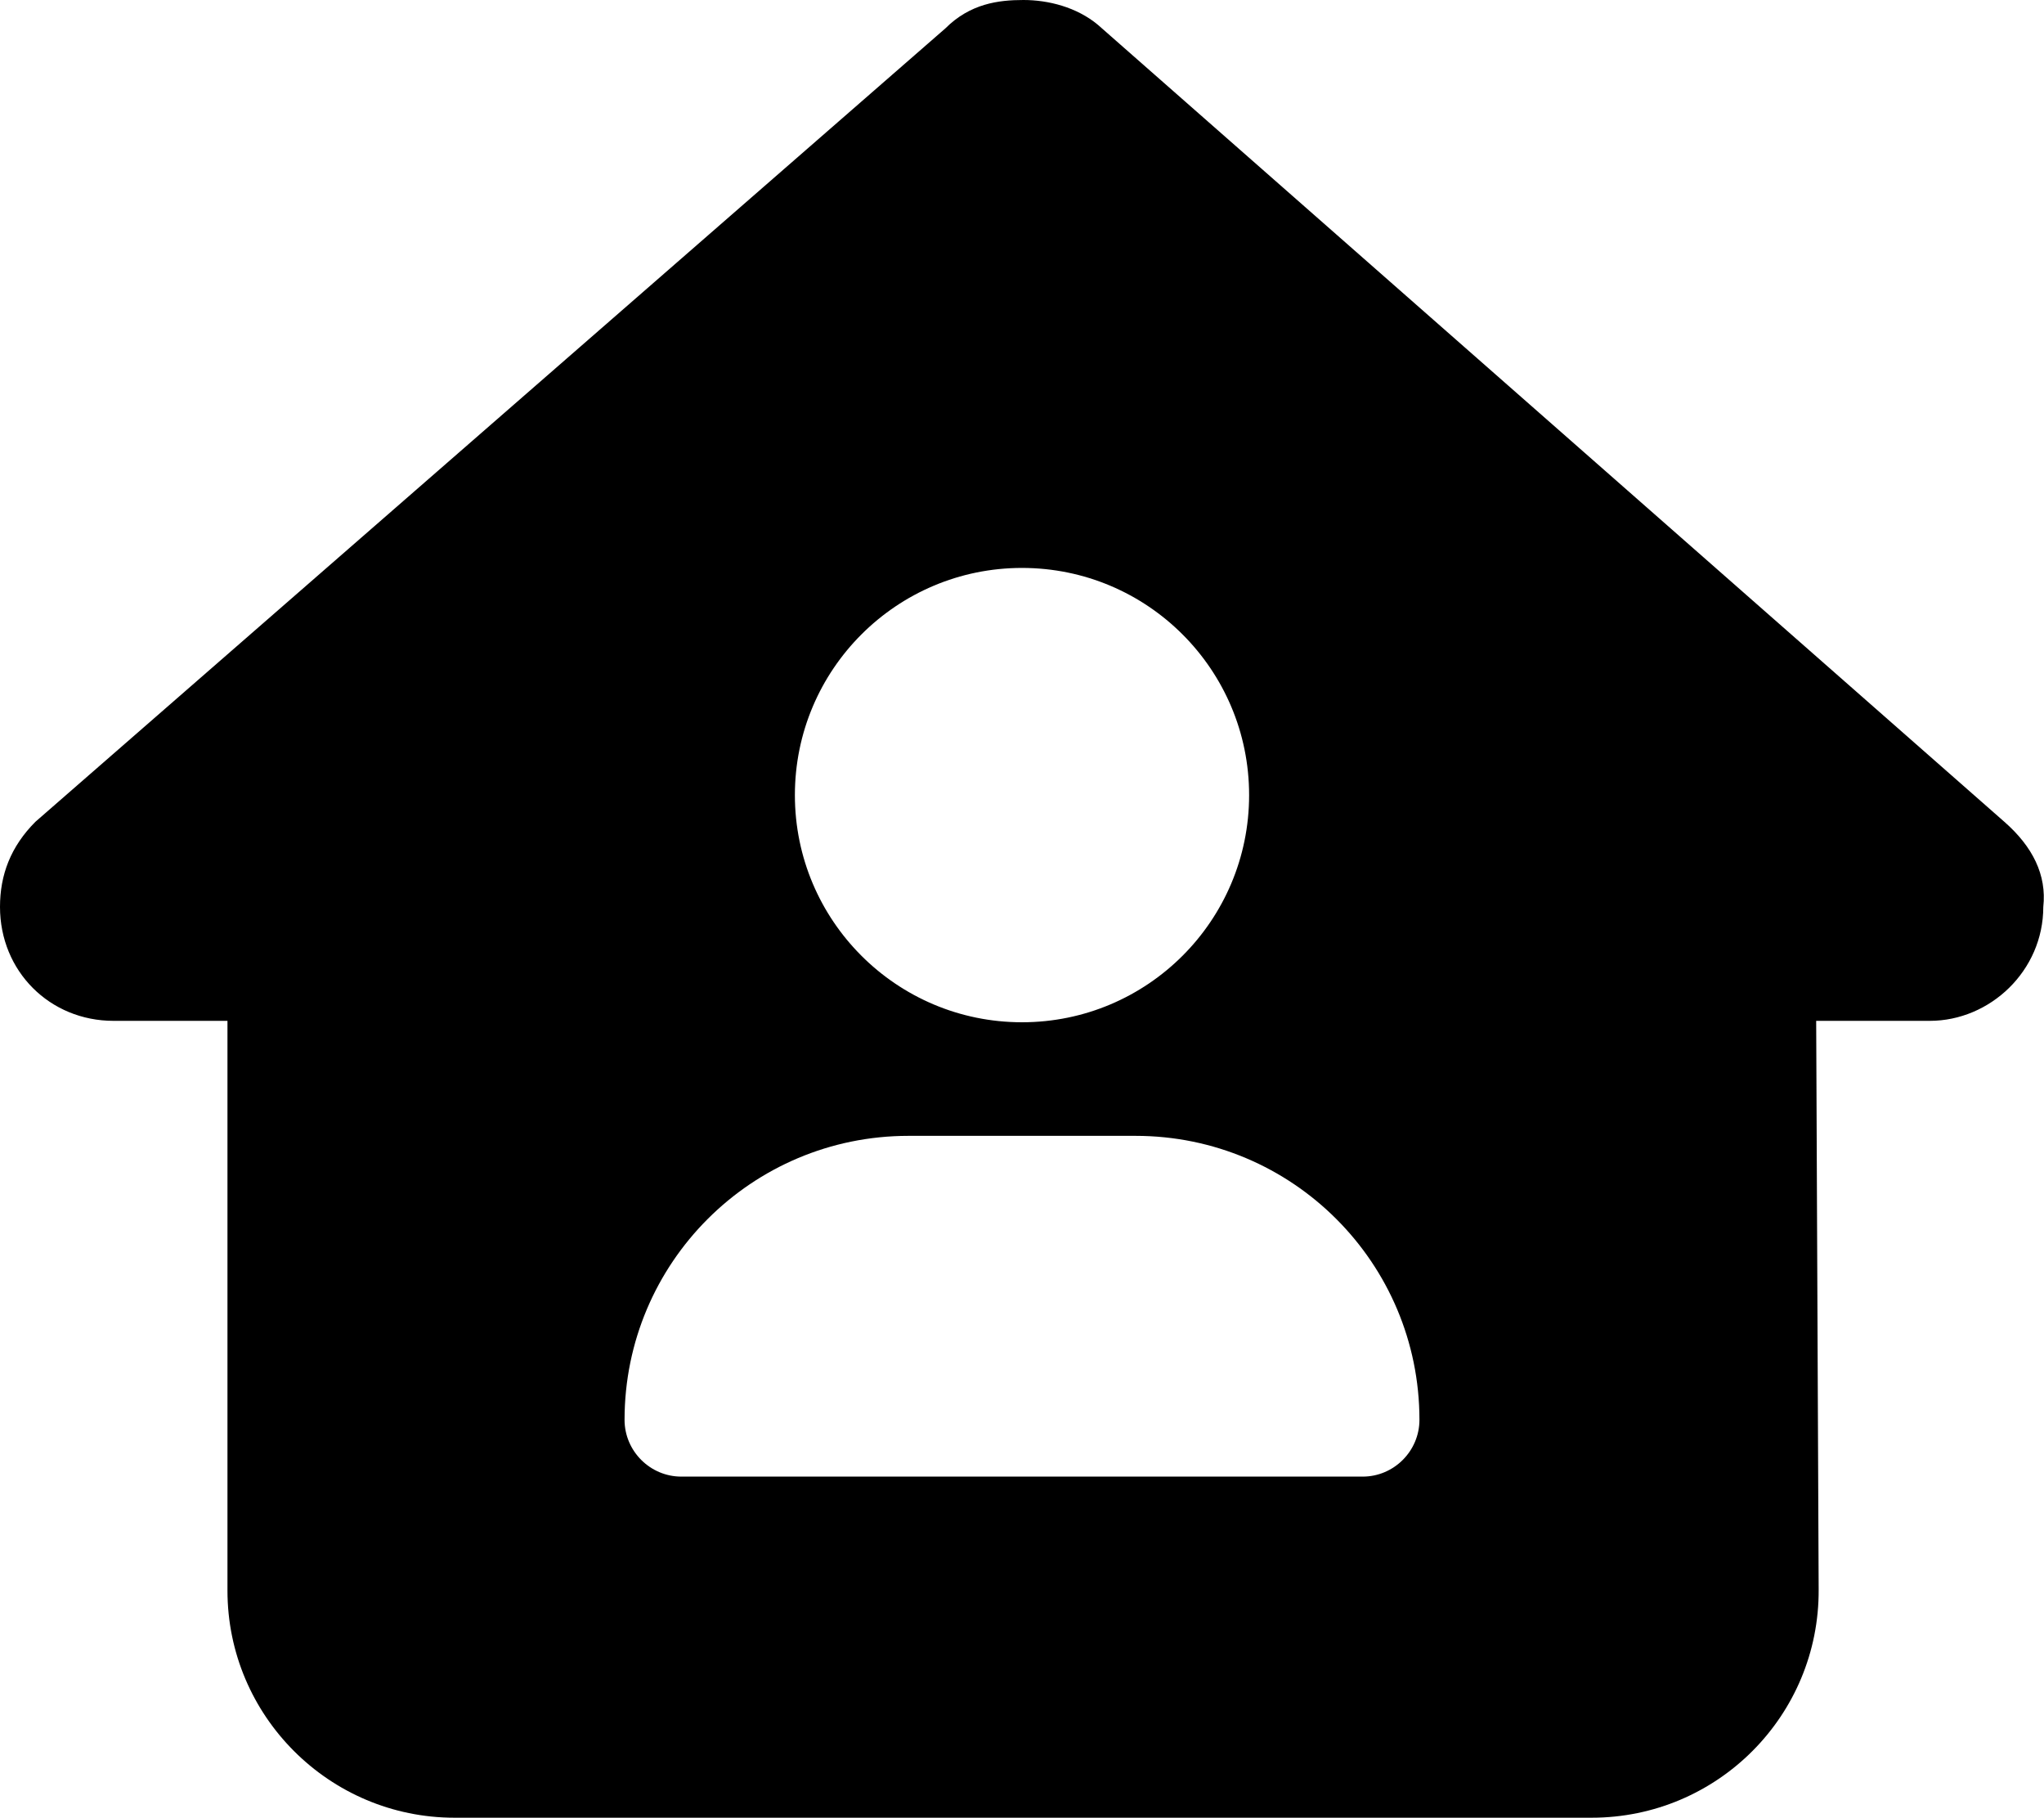
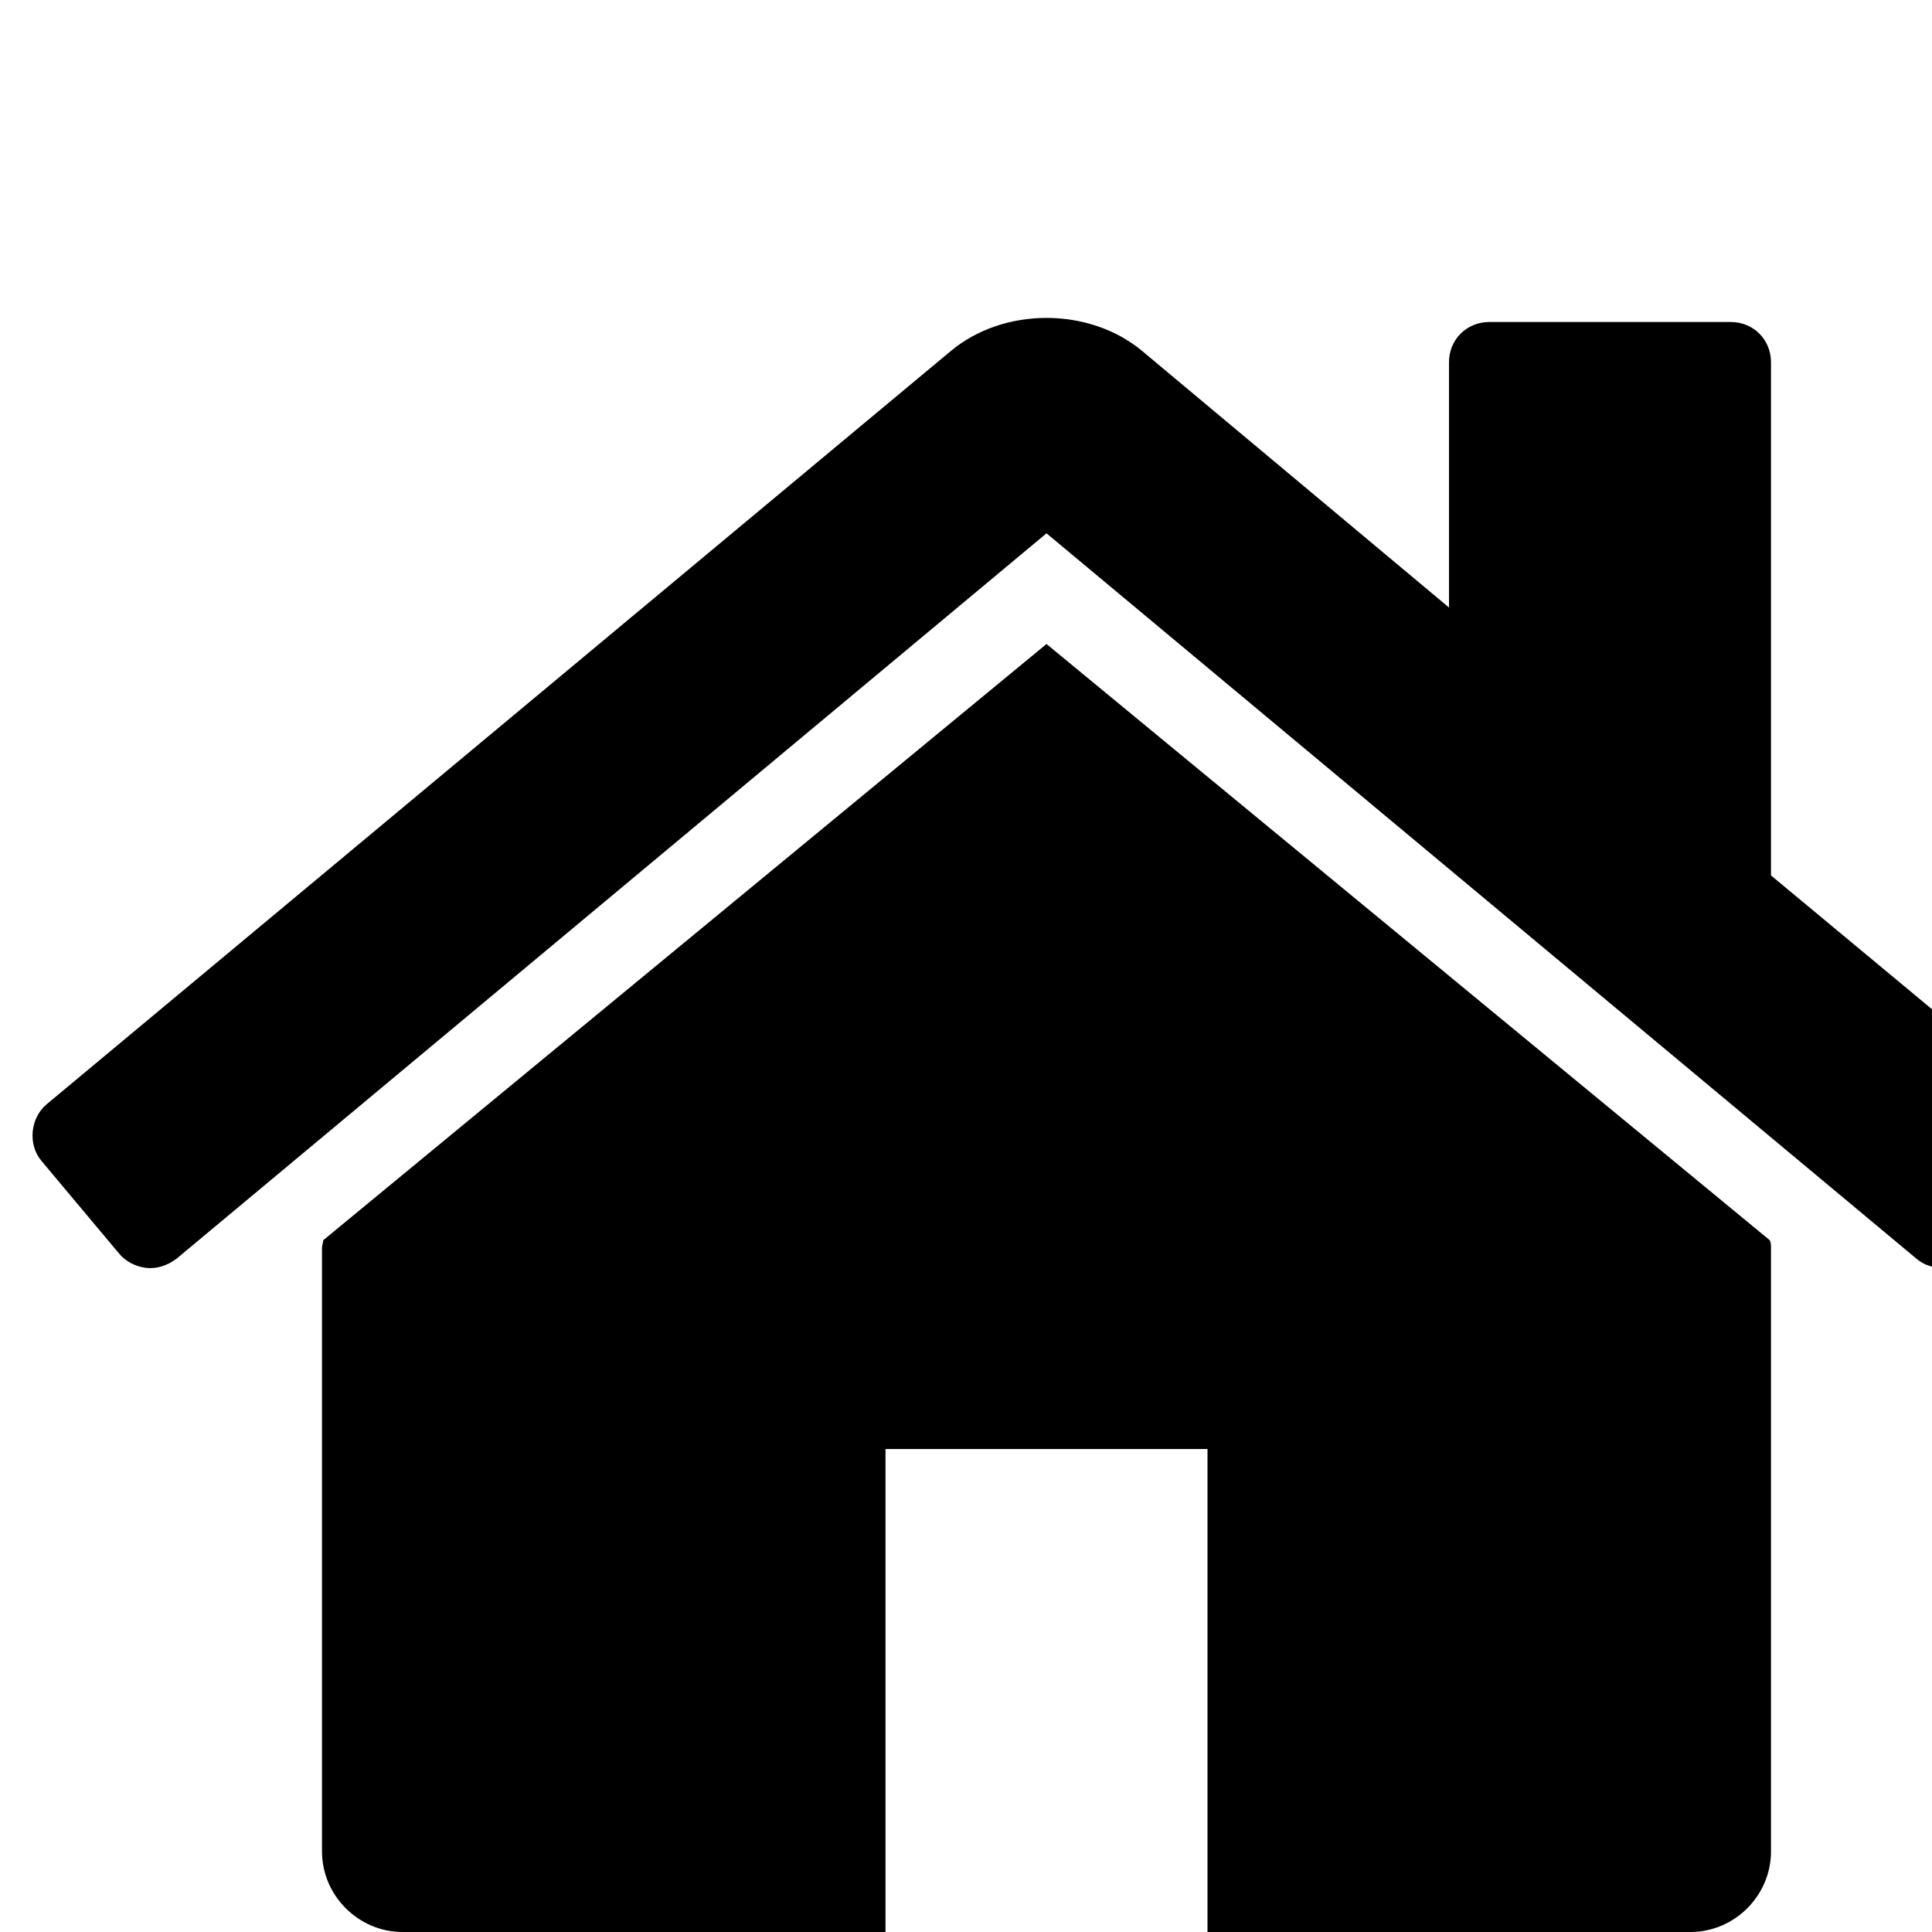
- <svg xmlns="http://www.w3.org/2000/svg" viewBox="0 0 576 512">
-   <path d="M575.8 255.5c0 18-15 32.1-32 32.1h-32l.7 160.2c.2 35.5-28.5 64.3-64 64.3H128.1c-35.3 0-64-28.7-64-64V287.6H32c-18 0-32-14-32-32.1c0-9 3-17 10-24L266.4 8c7-7 15-8 22-8s15 2 21 7L564.8 231.5c8 7 12 15 11 24zM352 224a64 64 0 1 0 -128 0 64 64 0 1 0 128 0zm-96 96c-44.2 0-80 35.8-80 80c0 8.8 7.2 16 16 16H384c8.8 0 16-7.2 16-16c0-44.2-35.8-80-80-80H256z" />
+ <svg xmlns="http://www.w3.org/2000/svg" width="1536" height="1536">
+   <path d="M1408 992v480c0 35-29 64-64 64H960v-384H704v384H320c-35 0-64-29-64-64V992c0-2 1-4 1-6l575-474 575 474c1 2 1 4 1 6zm223-69l-62 74c-5 6-13 10-21 11h-3c-8 0-15-2-21-7L832 424l-692 577c-7 5-15 8-24 7-8-1-16-5-21-11l-62-74c-11-13-9-34 4-45l719-599c42-35 110-35 152 0l244 204V288c0-18 14-32 32-32h192c18 0 32 14 32 32v408l219 182c13 11 15 32 4 45z" />
</svg>
